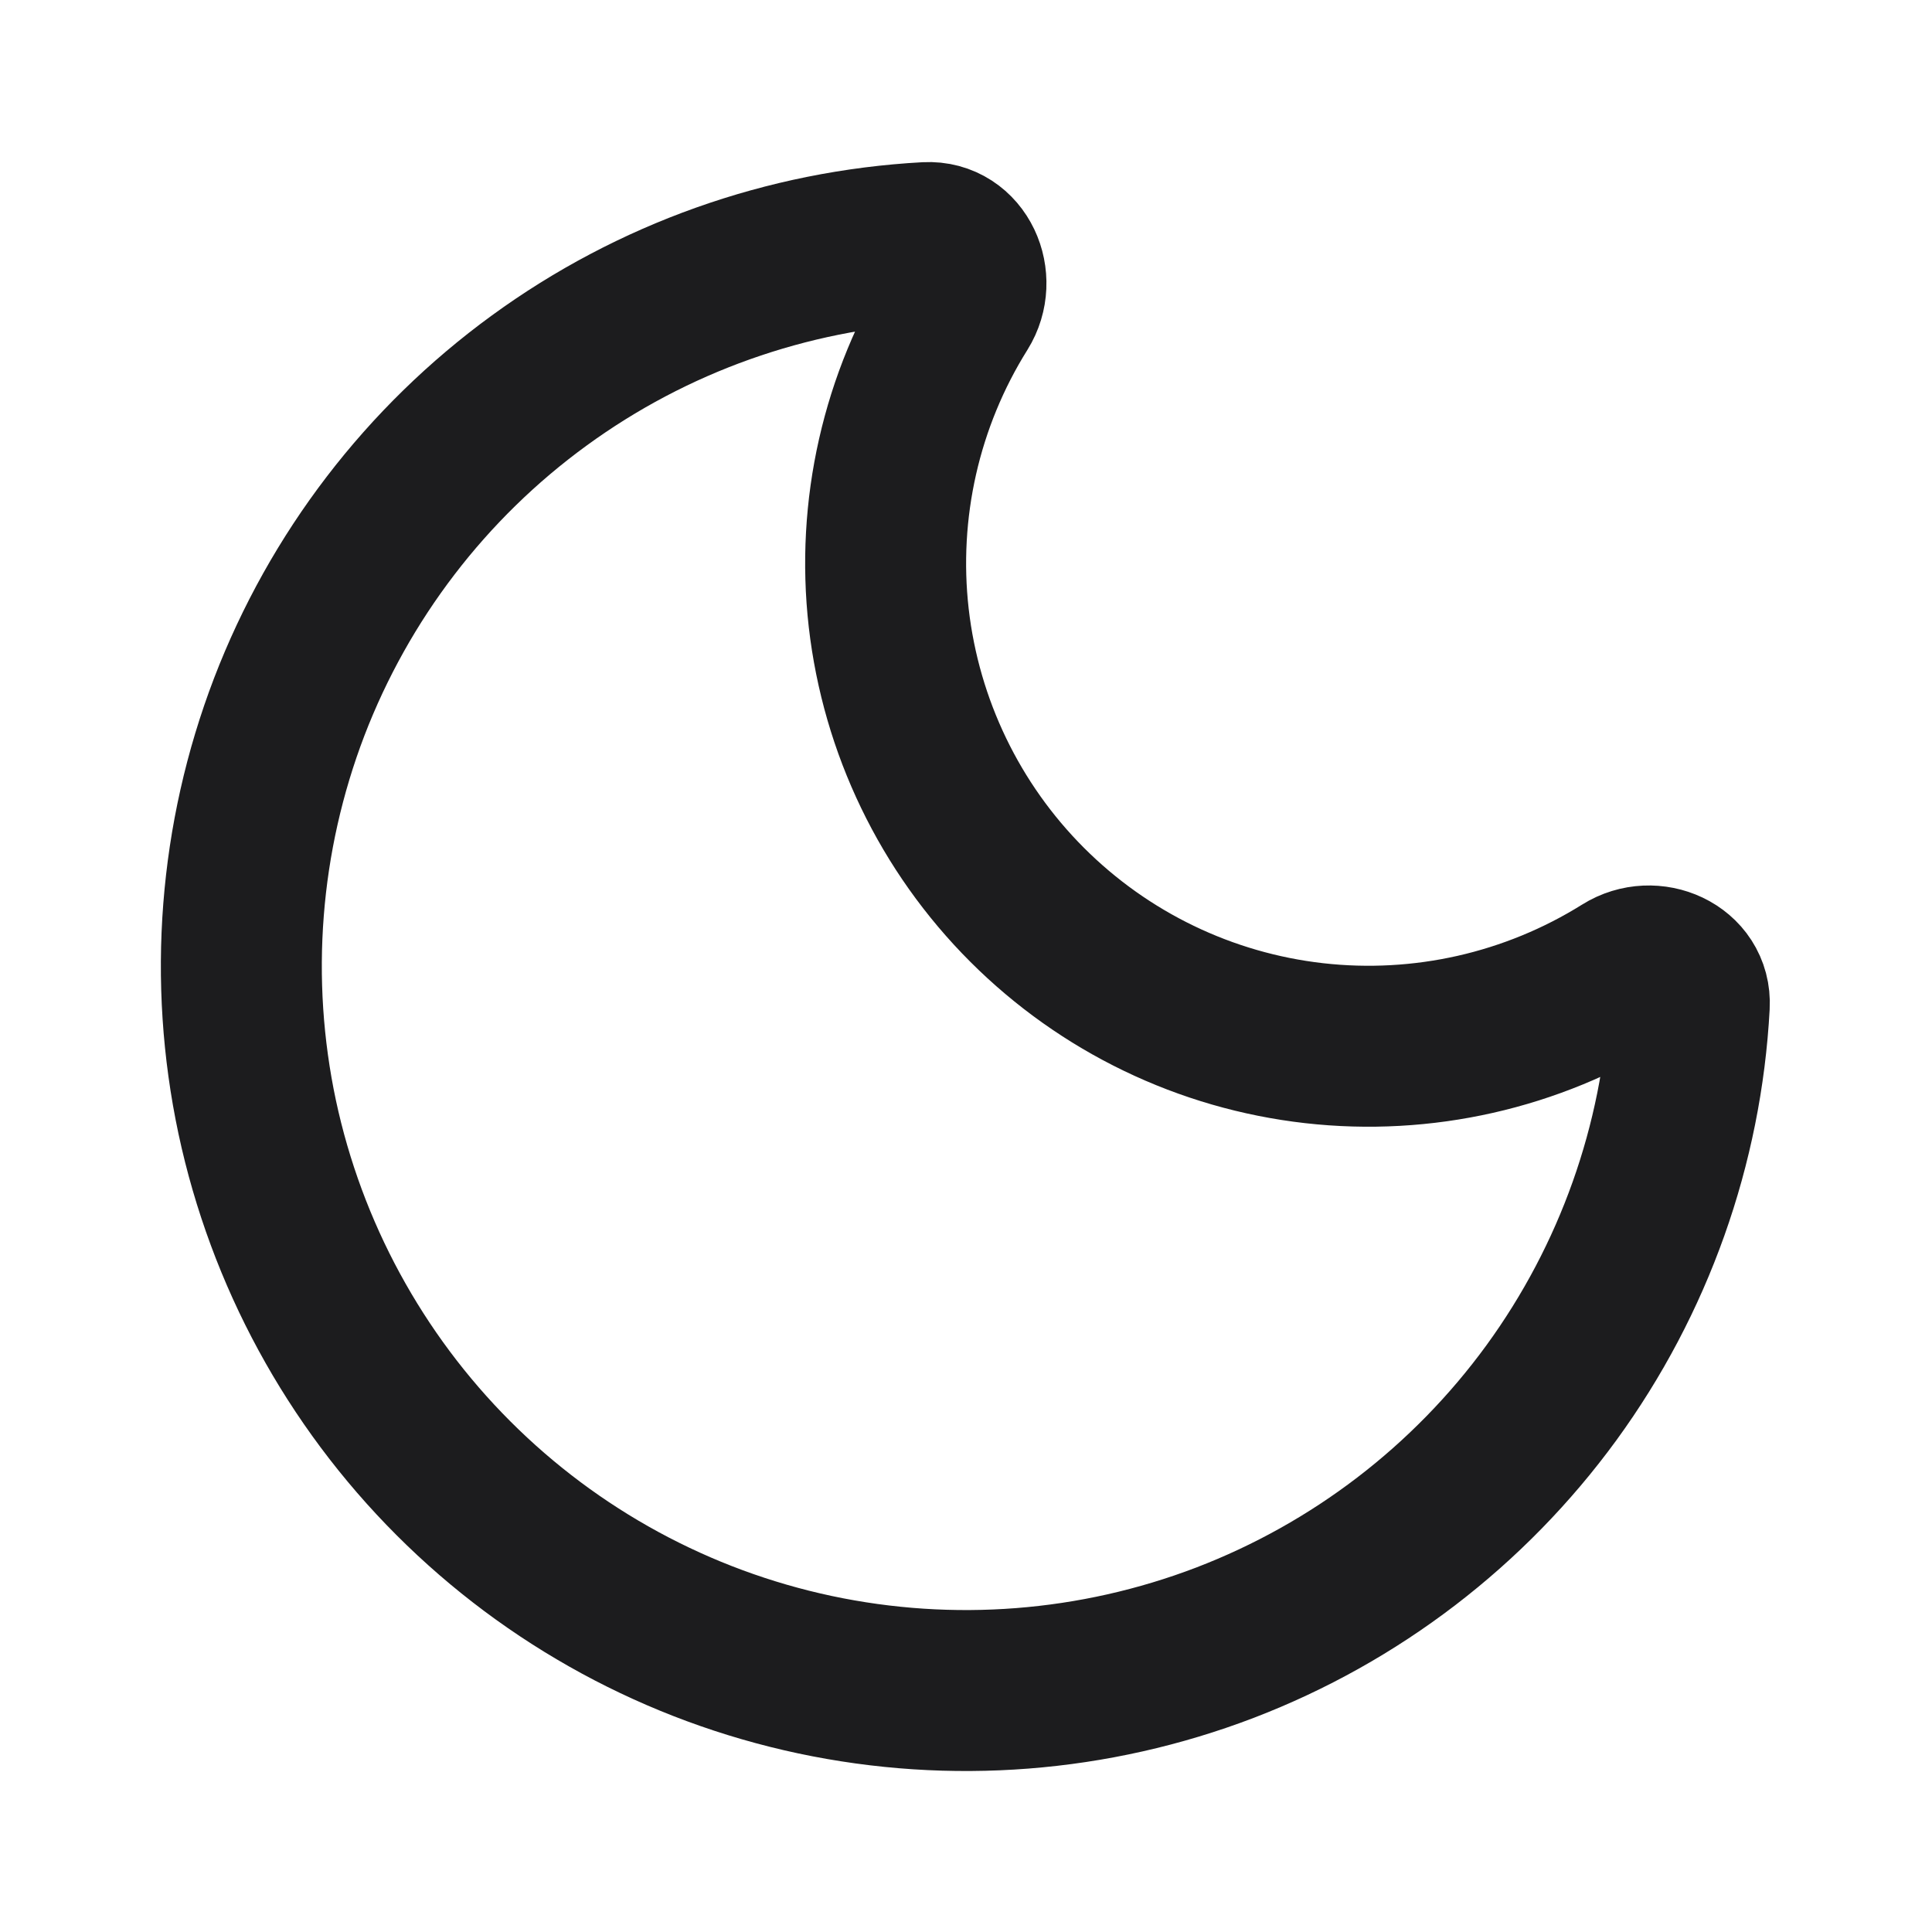
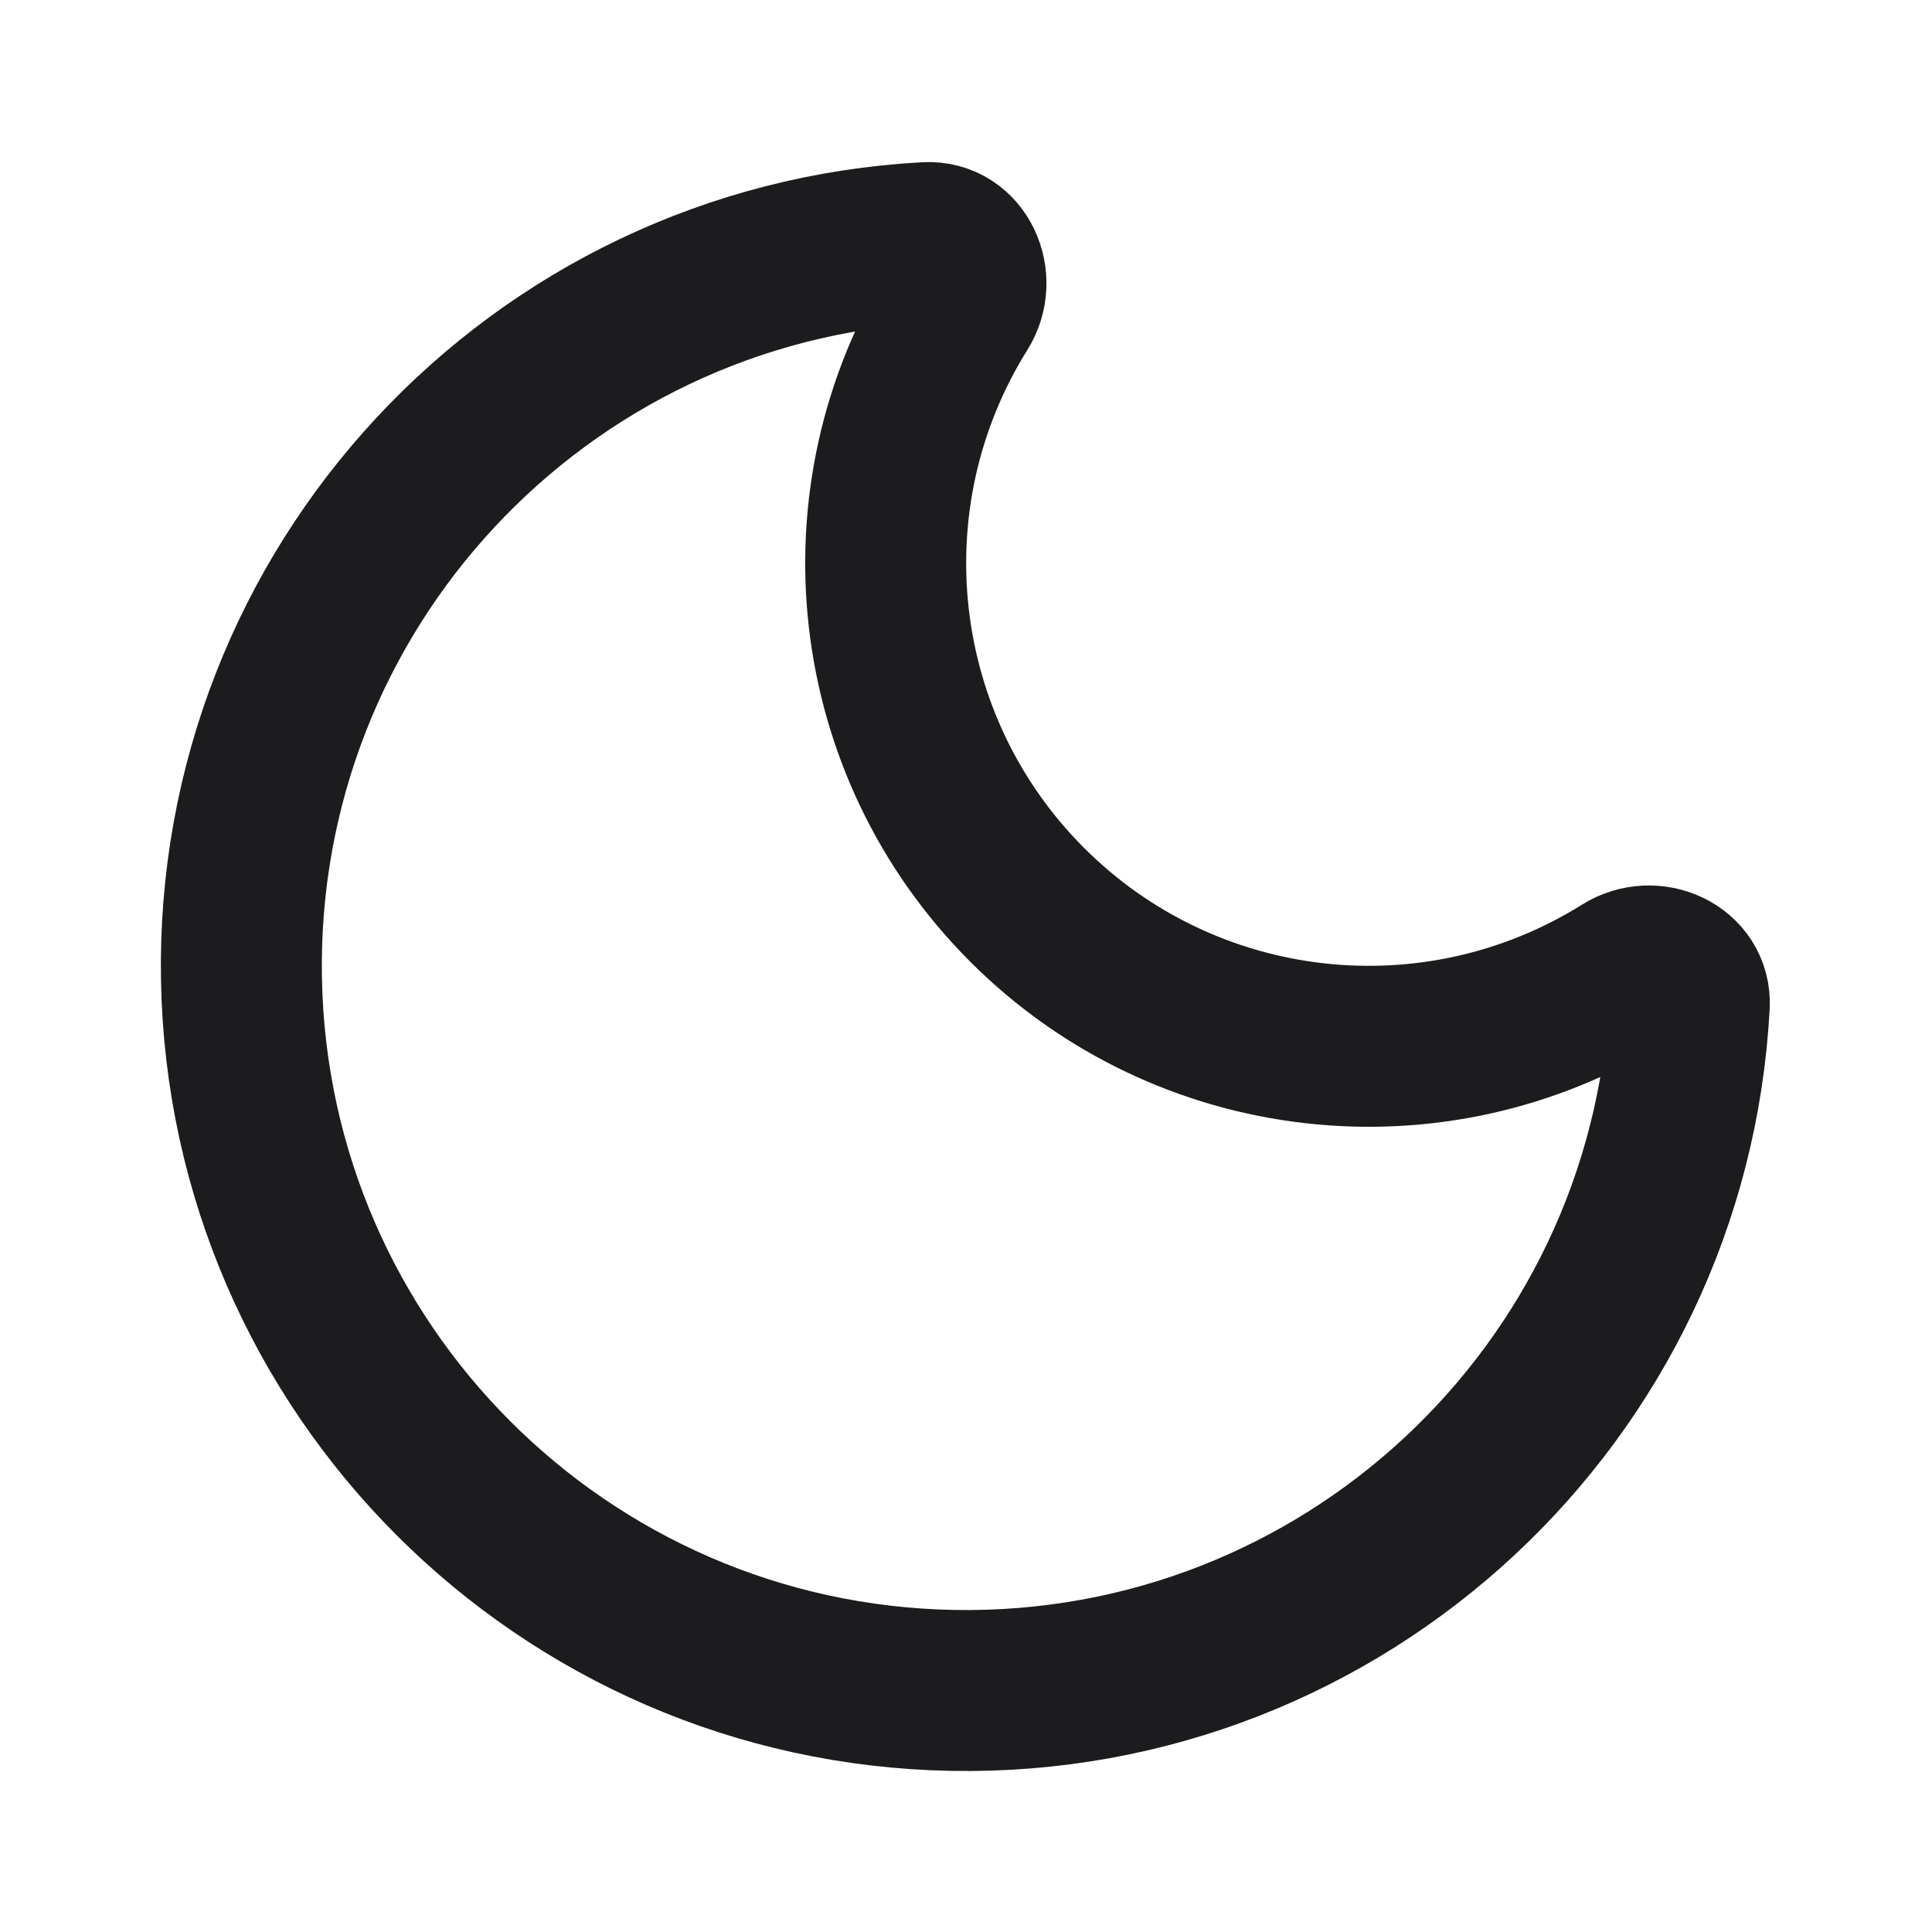
- <svg xmlns="http://www.w3.org/2000/svg" width="16" height="16" viewBox="0 0 16 16" fill="none">
-   <path d="M13.99 8.324C13.928 9.481 13.531 10.596 12.849 11.533C12.166 12.47 11.227 13.189 10.145 13.604C9.062 14.018 7.883 14.11 6.749 13.869C5.616 13.628 4.576 13.063 3.756 12.243C2.937 11.424 2.372 10.384 2.13 9.251C1.889 8.117 1.981 6.938 2.395 5.855C2.81 4.773 3.529 3.833 4.466 3.151C5.403 2.468 6.517 2.072 7.675 2.009C7.945 1.995 8.086 2.316 7.943 2.545C7.463 3.312 7.258 4.219 7.36 5.117C7.463 6.016 7.867 6.854 8.506 7.493C9.146 8.133 9.983 8.537 10.882 8.639C11.781 8.741 12.688 8.536 13.455 8.057C13.684 7.913 14.005 8.054 13.99 8.324Z" stroke="#1C1C1E" stroke-width="1.333" stroke-linecap="round" stroke-linejoin="round" />
+ <svg xmlns="http://www.w3.org/2000/svg" width="16" height="16" fill="none" viewBox="0 0 16 16">
+   <path stroke="#1c1c1e" stroke-linecap="round" stroke-linejoin="round" stroke-width="1.333" d="M13.99 8.324a6 6 0 1 1-6.315-6.315c.27-.014.411.307.268.536a4 4 0 0 0 5.512 5.512c.23-.144.55-.003.535.267" />
</svg>
